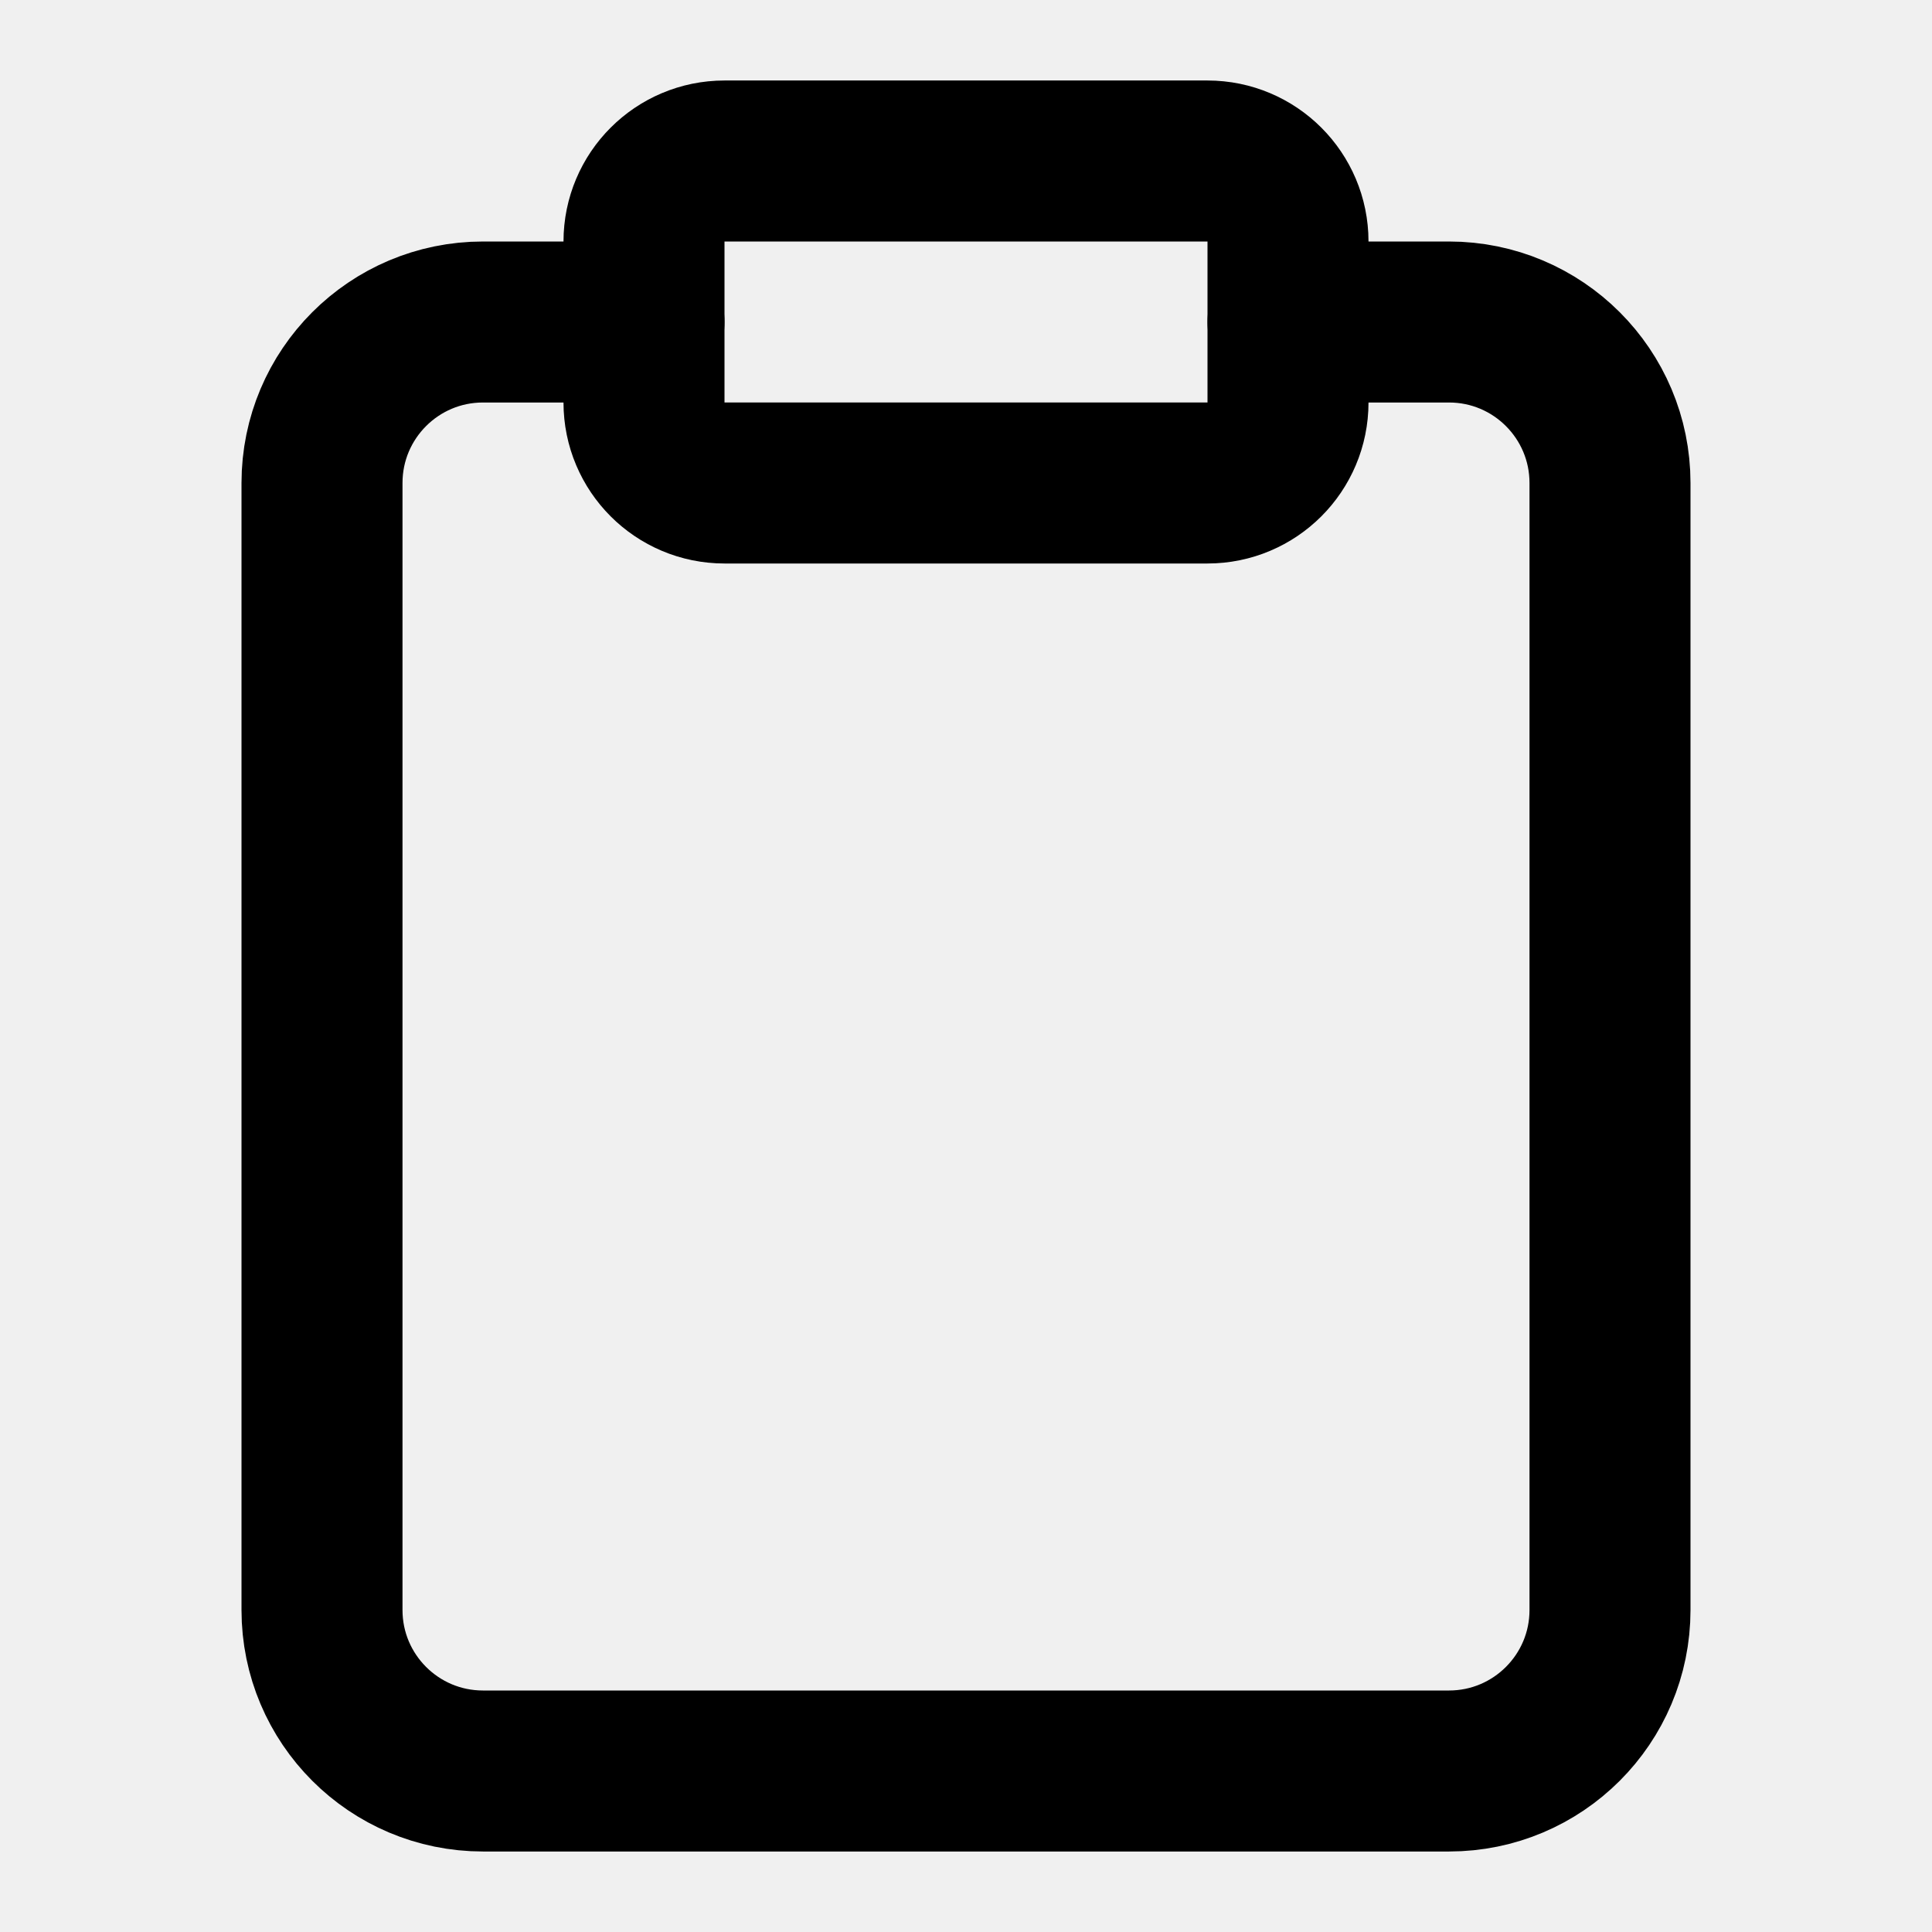
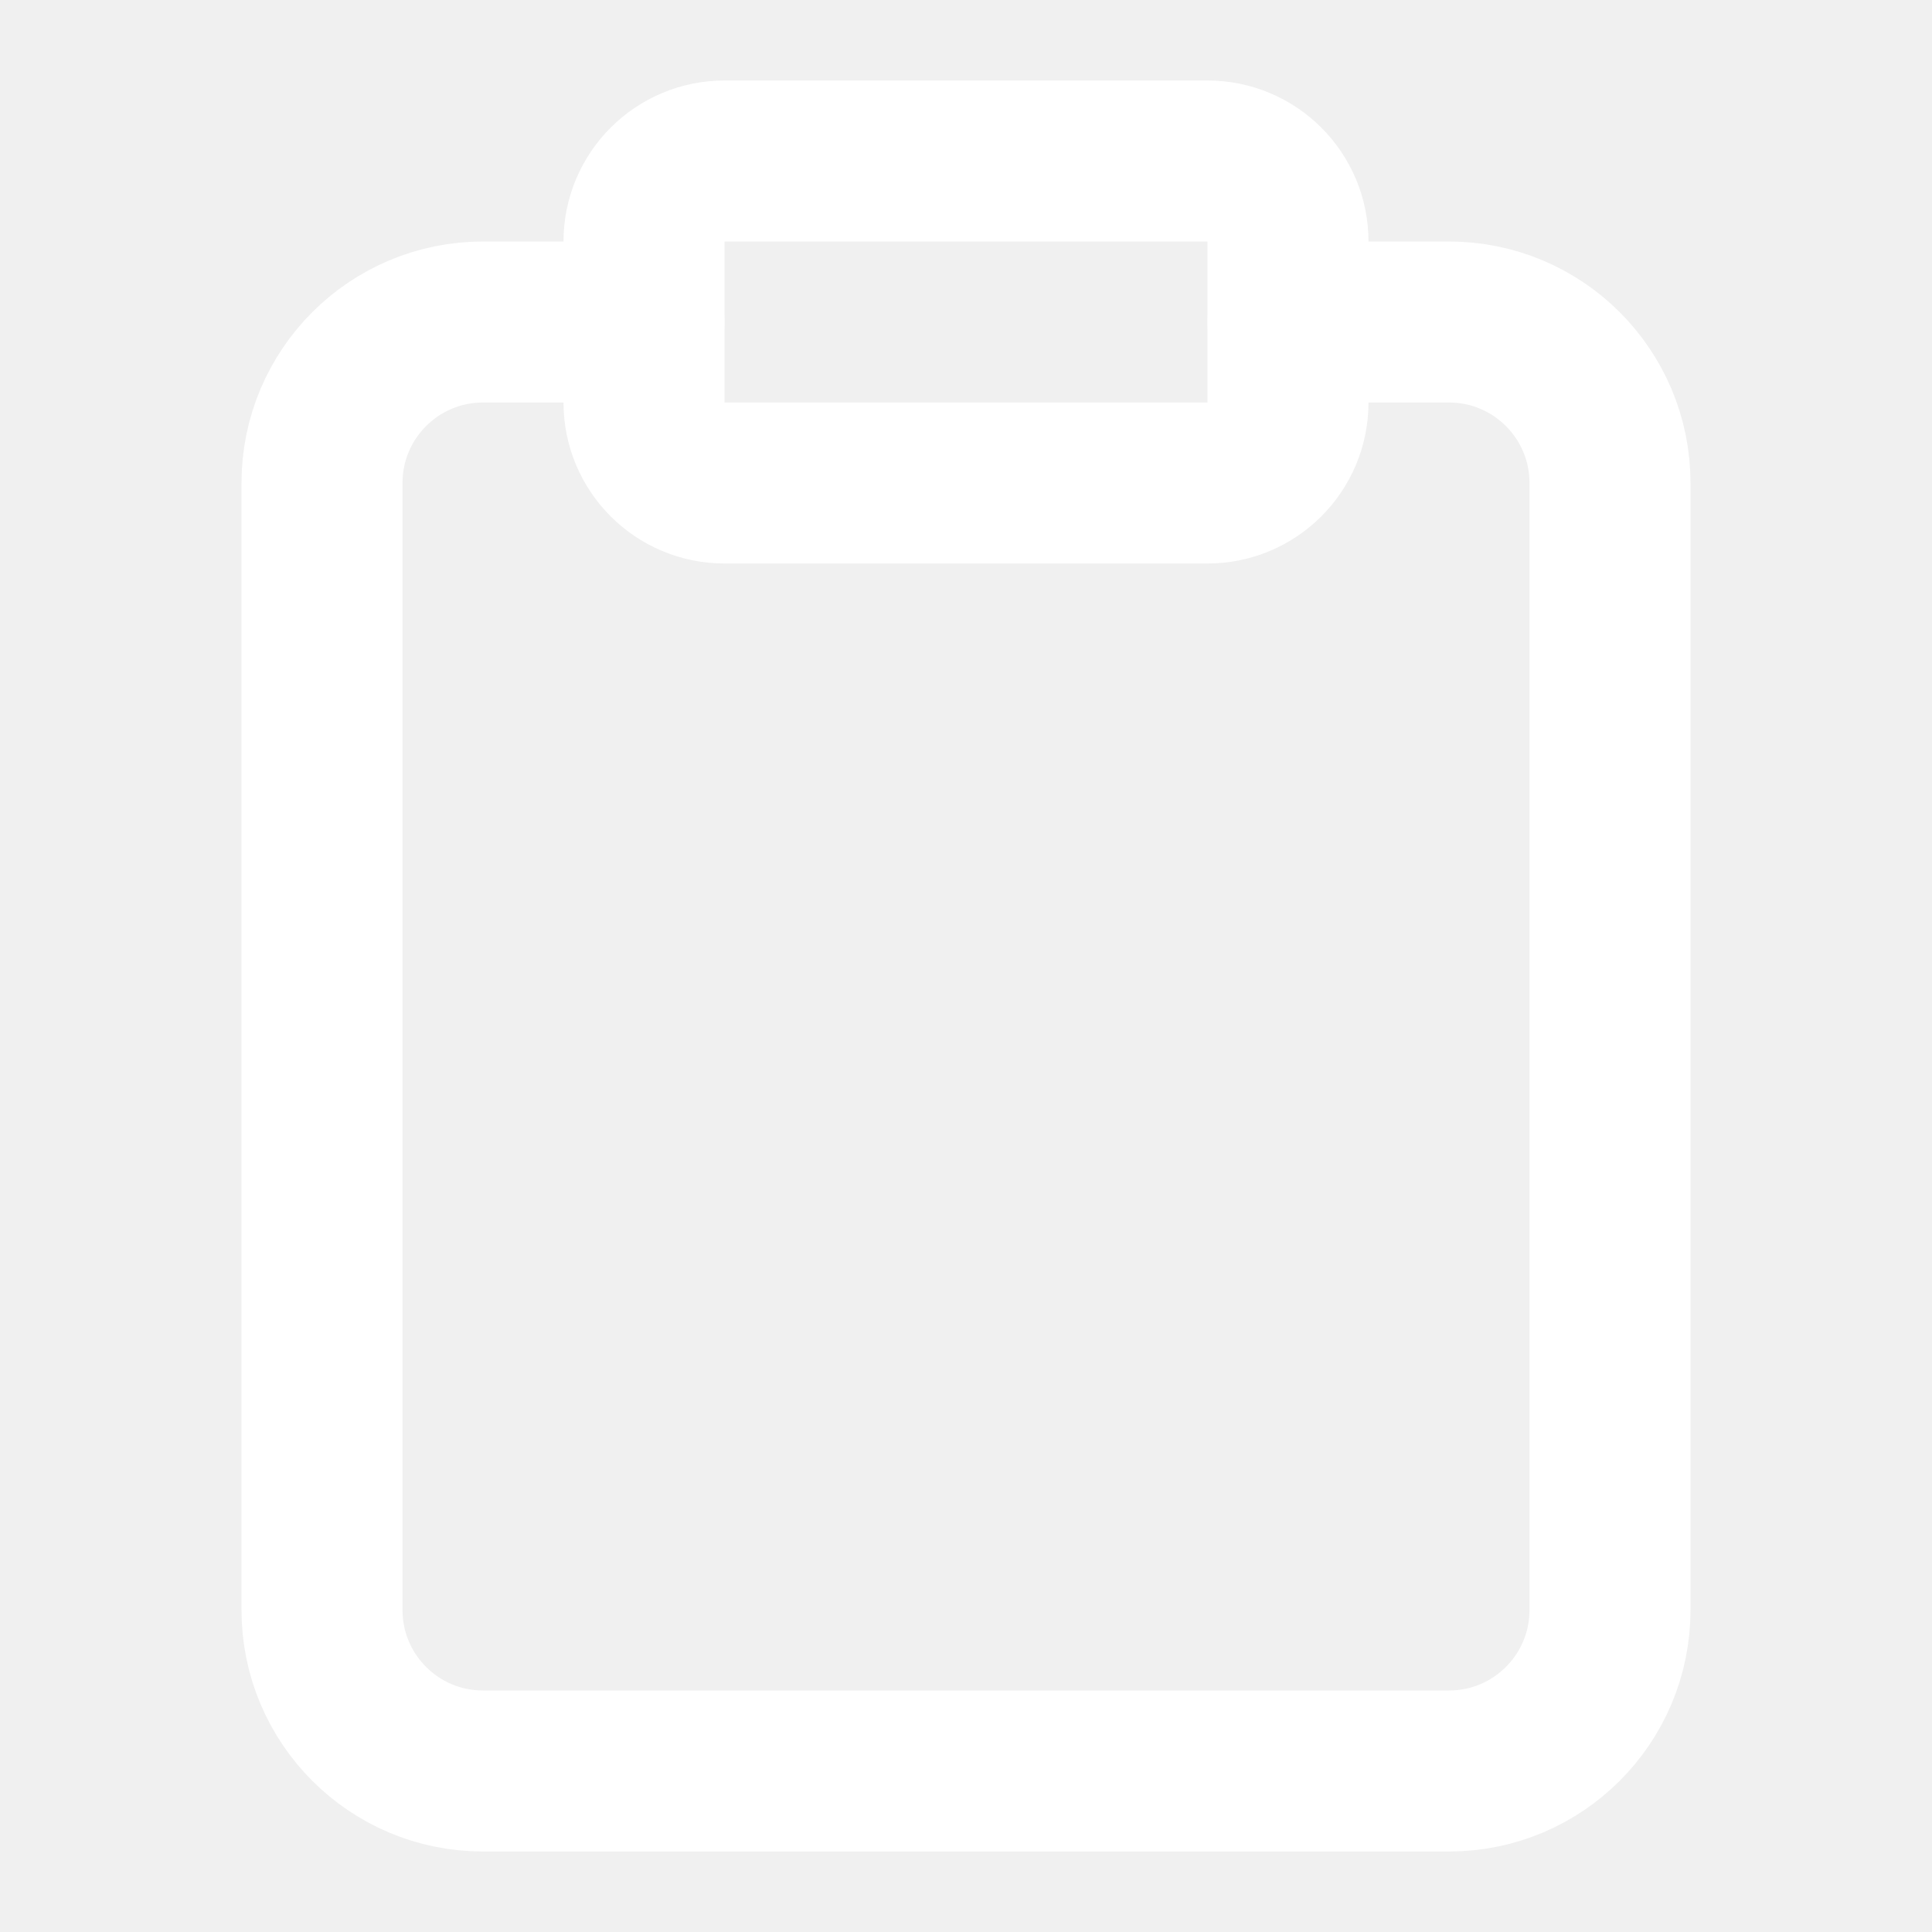
- <svg xmlns="http://www.w3.org/2000/svg" width="24" height="24" viewBox="0 0 24 24" fill="none" stroke="currentColor" stroke-width="2" stroke-linecap="round" stroke-linejoin="round" class="lucide lucide-clipboard">
+ <svg xmlns="http://www.w3.org/2000/svg" width="24" height="24" viewBox="0 0 24 24" fill="none" stroke="white" stroke-width="2" stroke-linecap="round" stroke-linejoin="round" class="lucide lucide-clipboard">
  <rect width="8" height="4" x="8" y="2" rx="1" ry="1" />
  <path d="M16 4h2a2 2 0 0 1 2 2v14a2 2 0 0 1-2 2H6a2 2 0 0 1-2-2V6a2 2 0 0 1 2-2h2" />
</svg>
